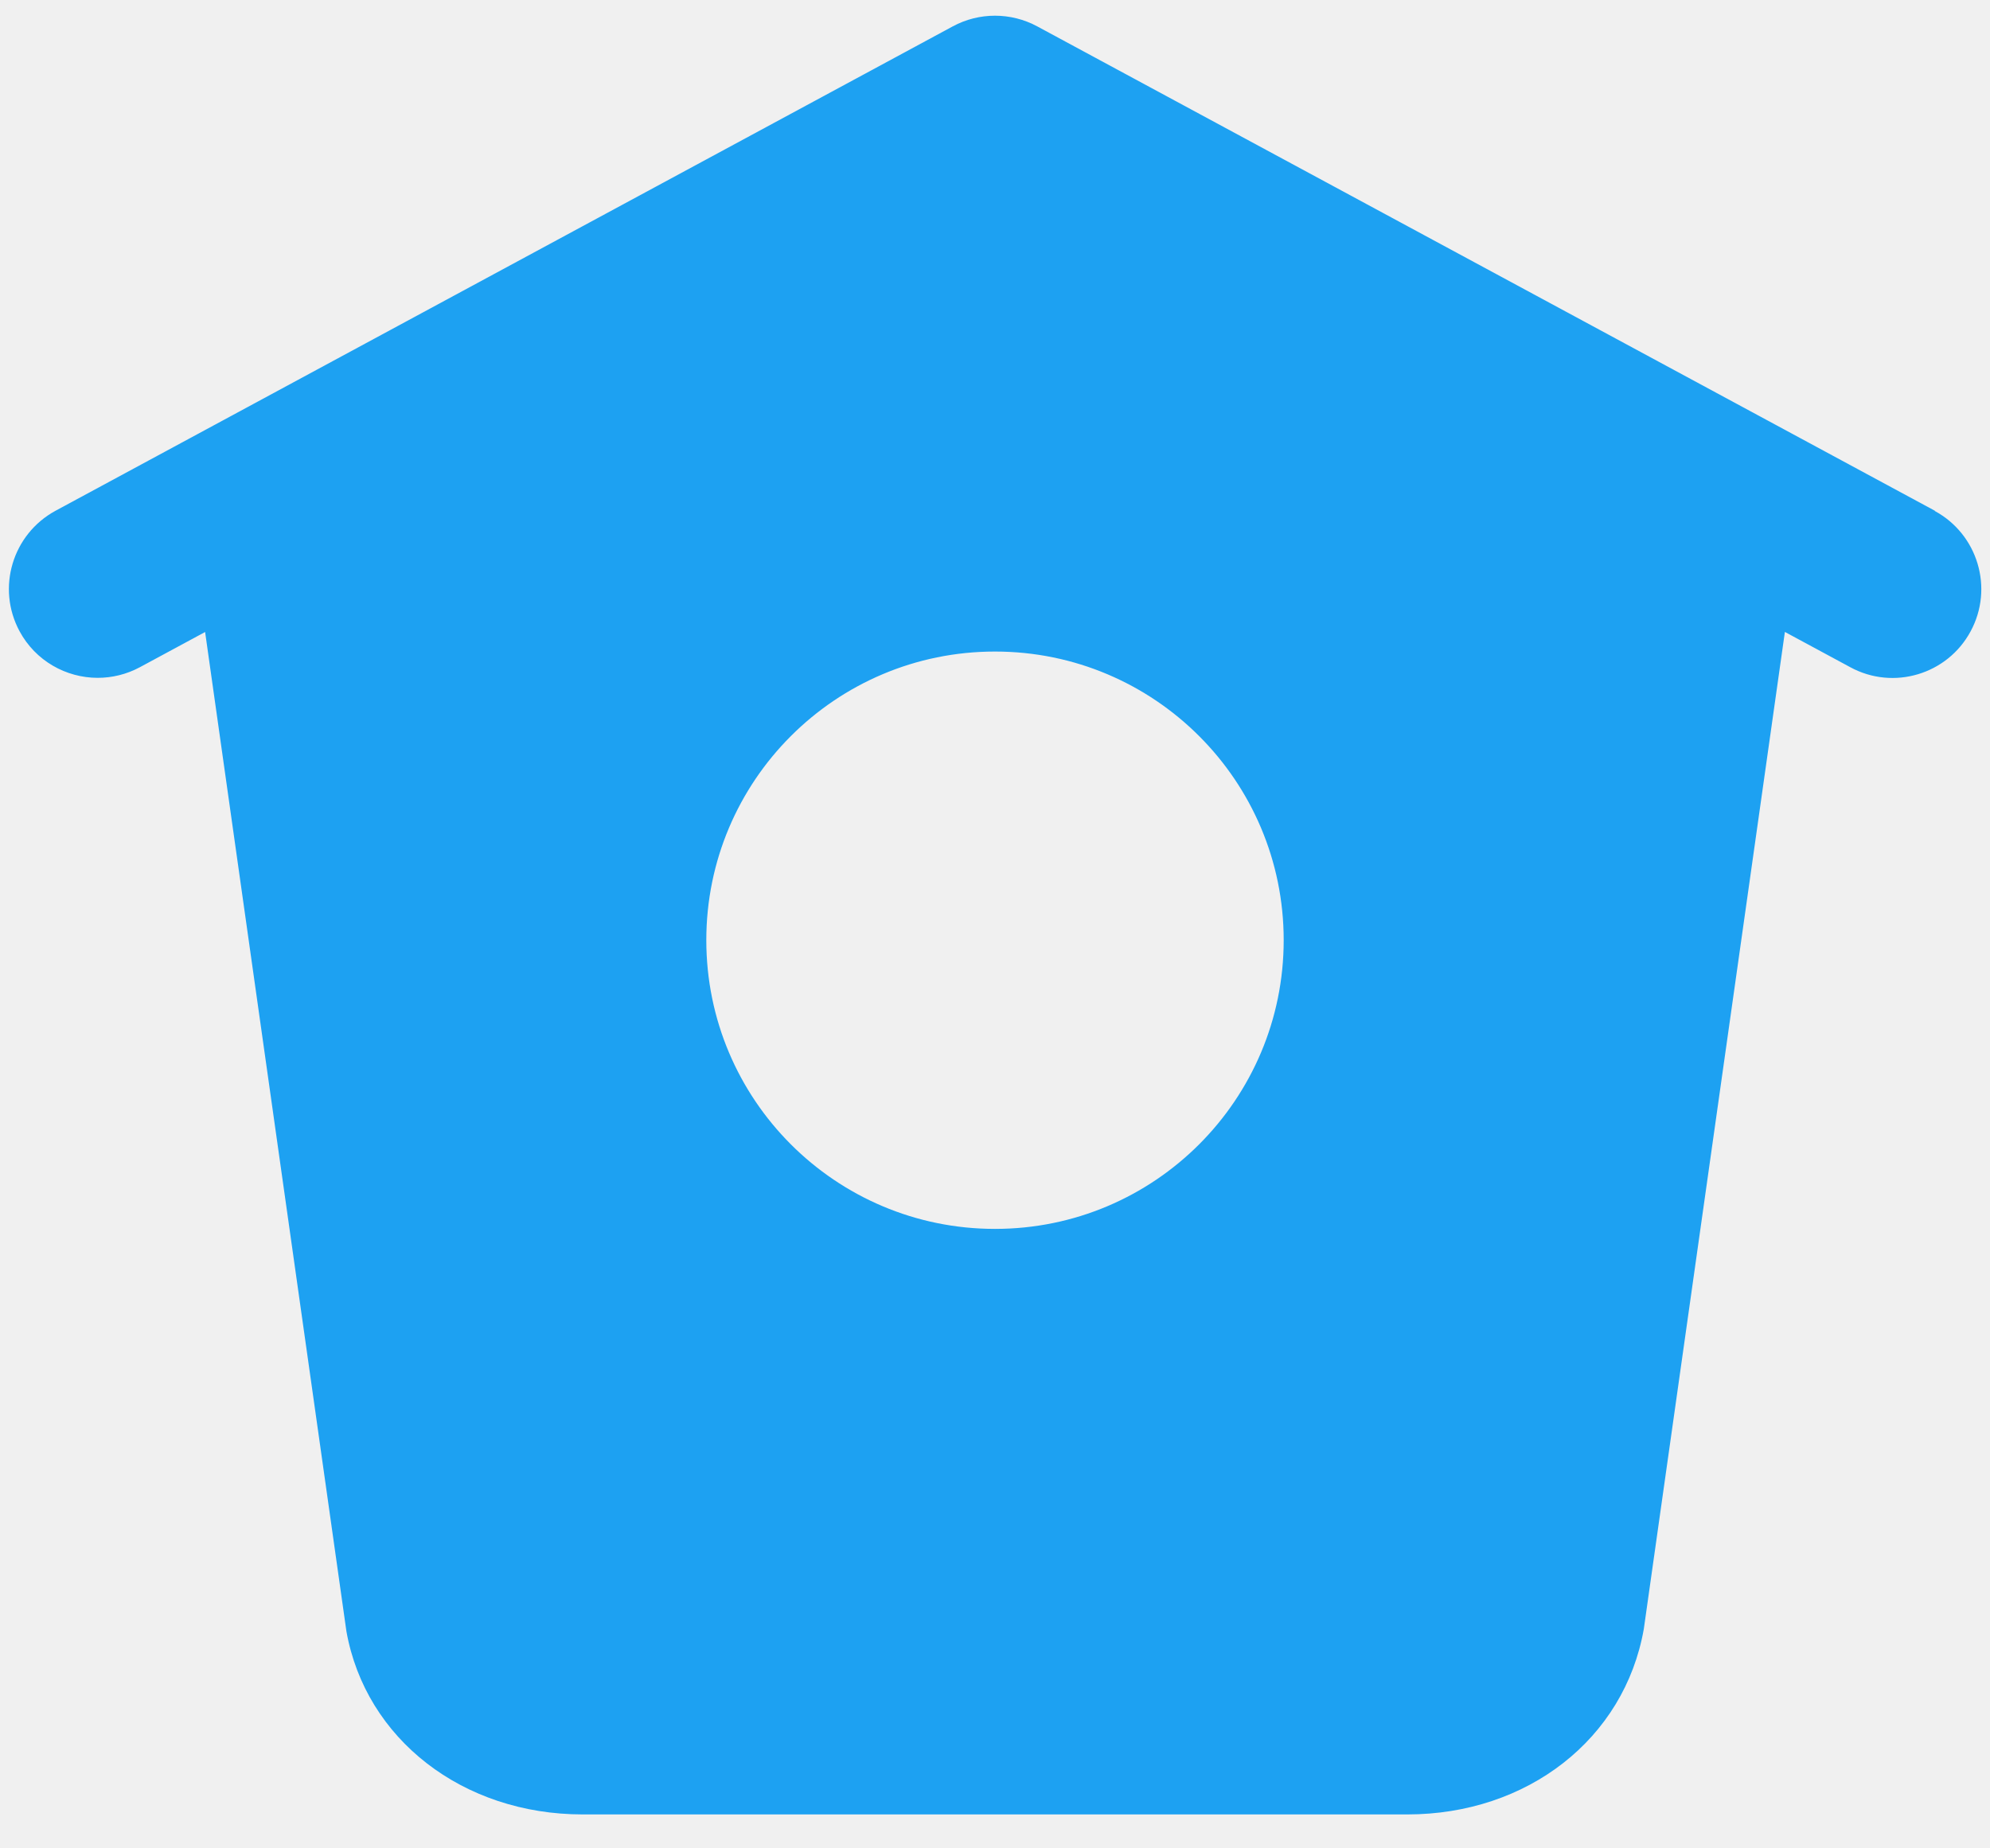
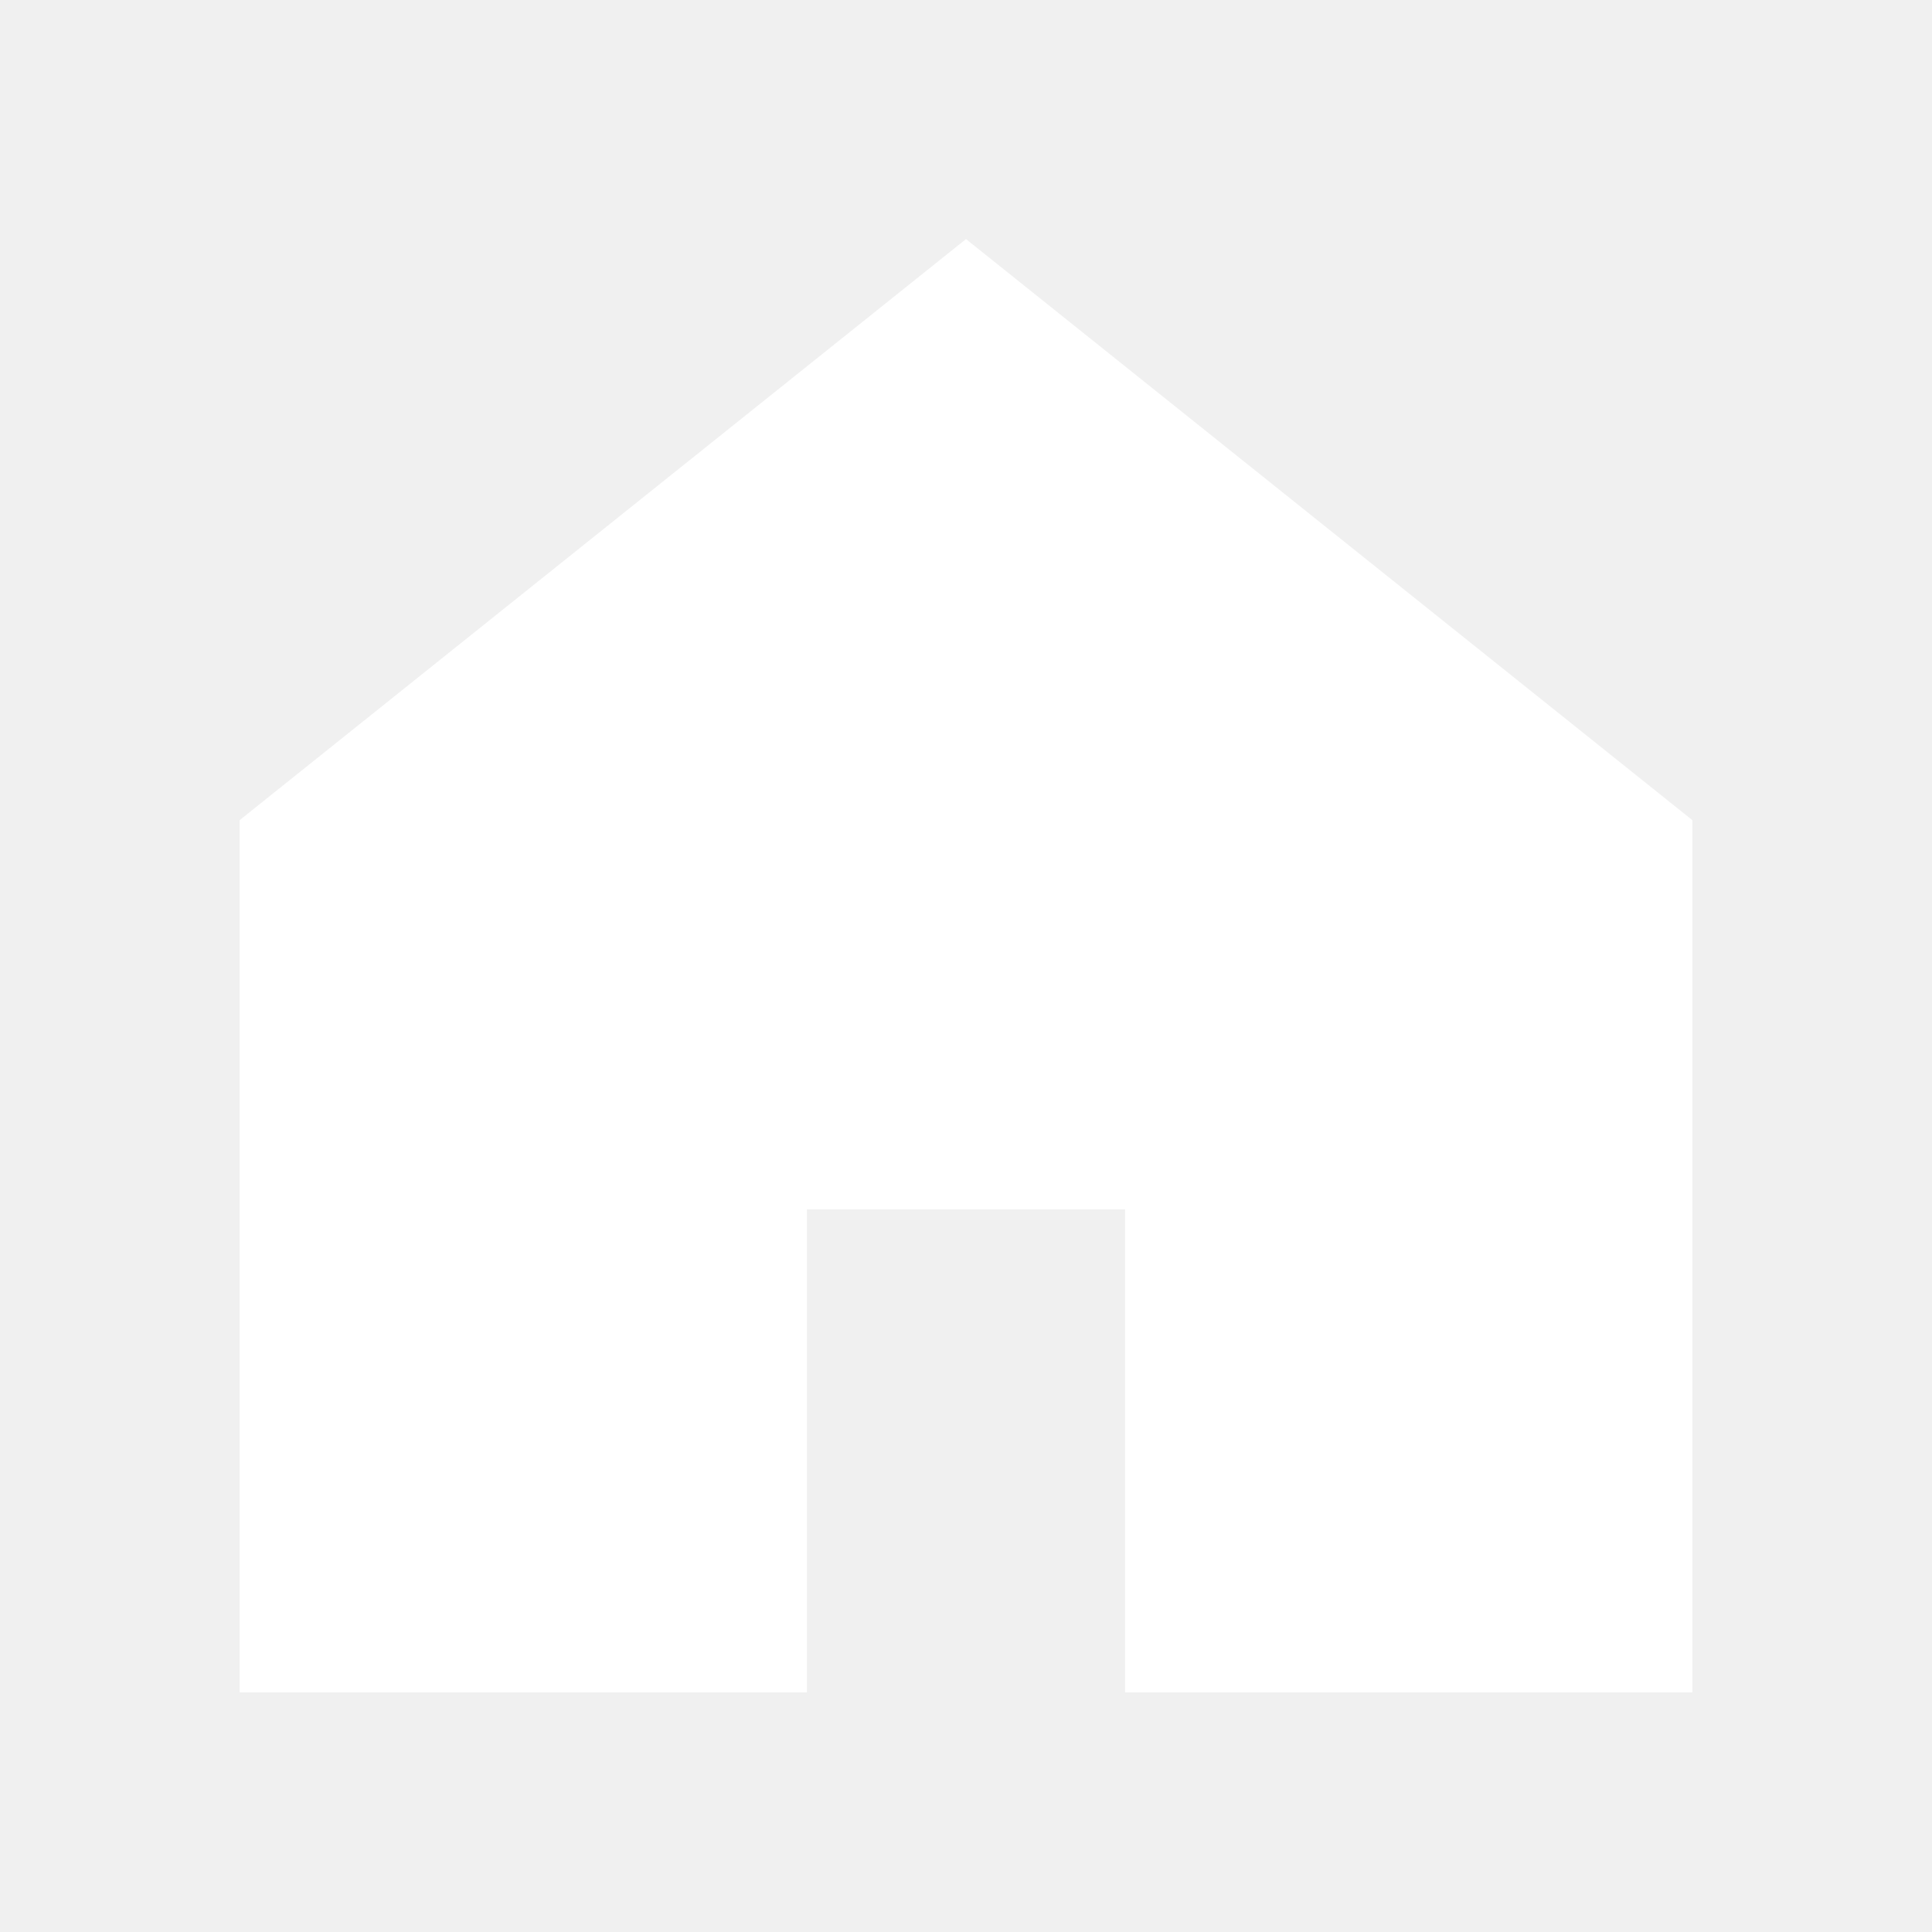
- <svg xmlns="http://www.w3.org/2000/svg" width="28" height="26" viewBox="0 0 28 26" fill="none">
-   <path d="M27.225 7.188L14.594 0.371C14.223 0.171 13.776 0.171 13.406 0.371L0.781 7.188C0.174 7.518 -0.052 8.275 0.275 8.883C0.5 9.301 0.931 9.539 1.375 9.539C1.575 9.539 1.78 9.491 1.969 9.389L2.886 8.894L4.874 22.956C5.144 24.474 6.511 25.534 8.199 25.534H19.801C21.489 25.534 22.856 24.474 23.129 22.924L25.114 8.893L26.035 9.39C26.641 9.719 27.4 9.492 27.727 8.885C28.056 8.277 27.828 7.519 27.223 7.191L27.225 7.188ZM14 17.294C11.756 17.294 9.938 15.475 9.938 13.231C9.938 10.988 11.756 9.169 14 9.169C16.244 9.169 18.062 10.988 18.062 13.231C18.062 15.475 16.244 17.294 14 17.294Z" fill="#1DA1F2" />
+ <svg xmlns="http://www.w3.org/2000/svg" fill="#ffffff" width="256px" height="256px" viewBox="0 0 512 512" stroke="#ffffff">
+   <g id="SVGRepo_bgCarrier" stroke-width="0" />
+   <g id="SVGRepo_tracerCarrier" stroke-linecap="round" stroke-linejoin="round" />
+   <g id="SVGRepo_iconCarrier">
+     <polygon fill-rule="evenodd" points="192 0 0 153.6 0 384 149.333 384 149.333 256 234.667 256 234.667 384 384 384 384 153.6" transform="translate(64 64)" />
+   </g>
</svg>
